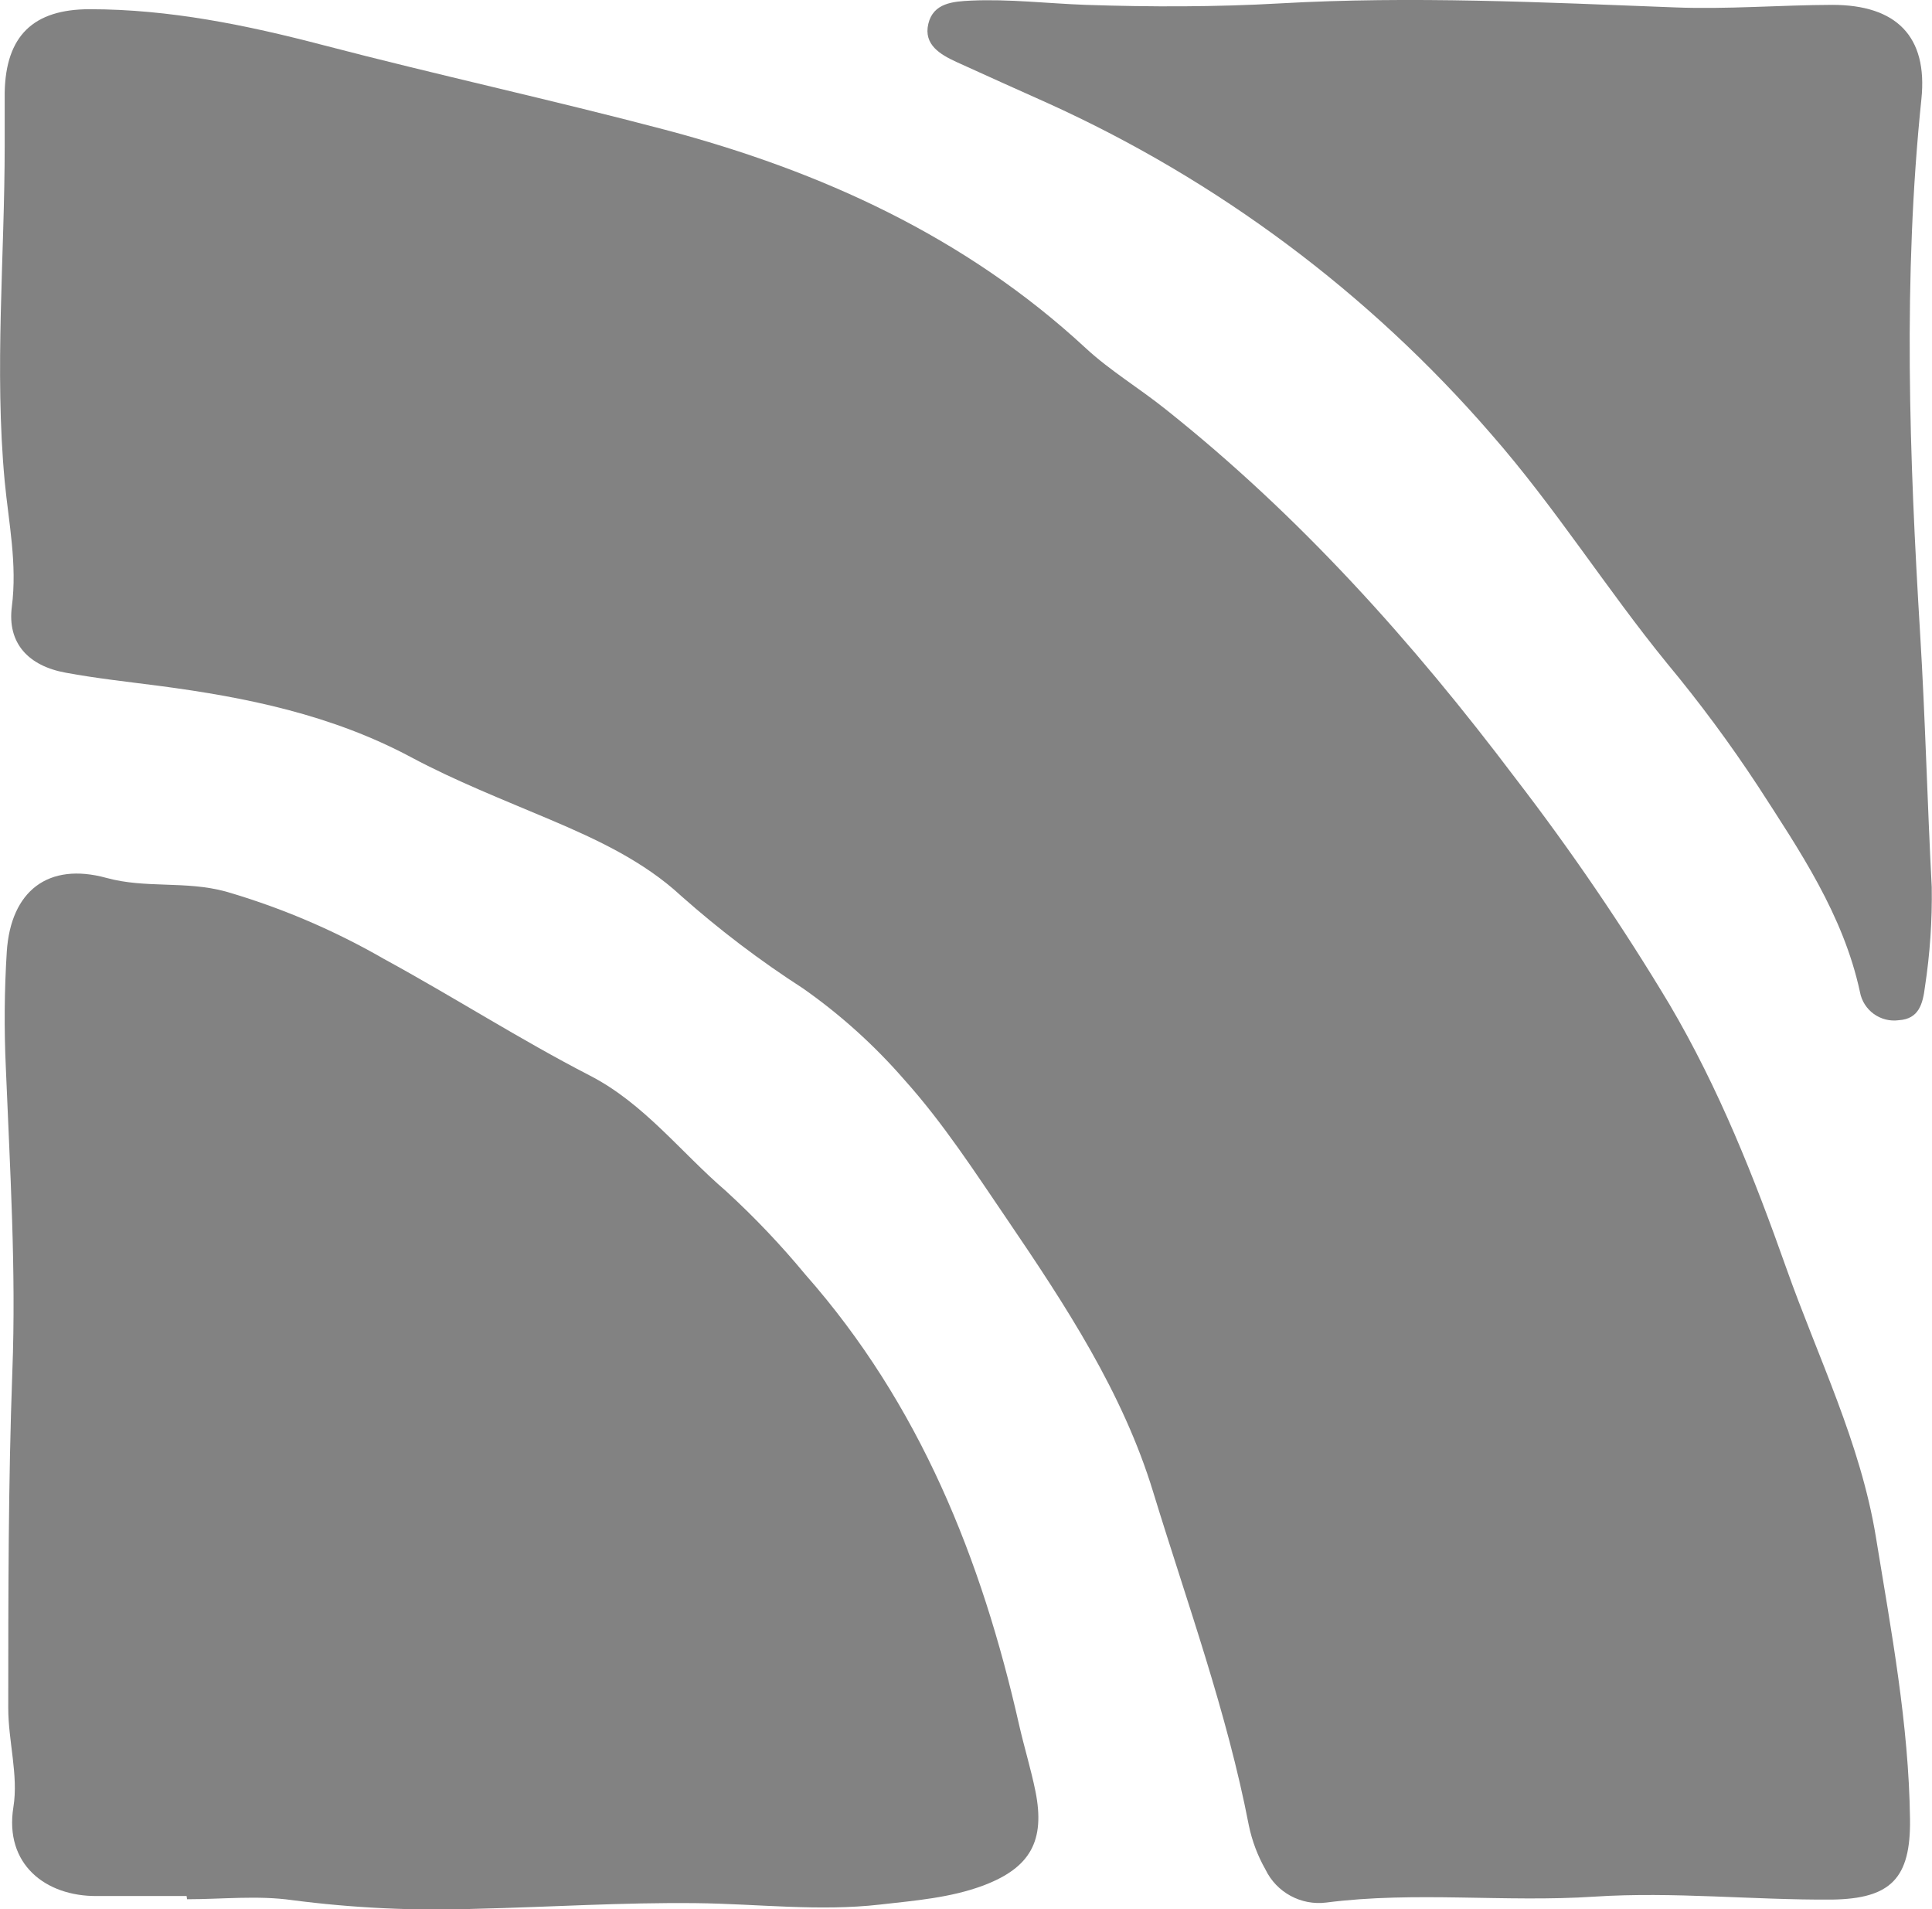
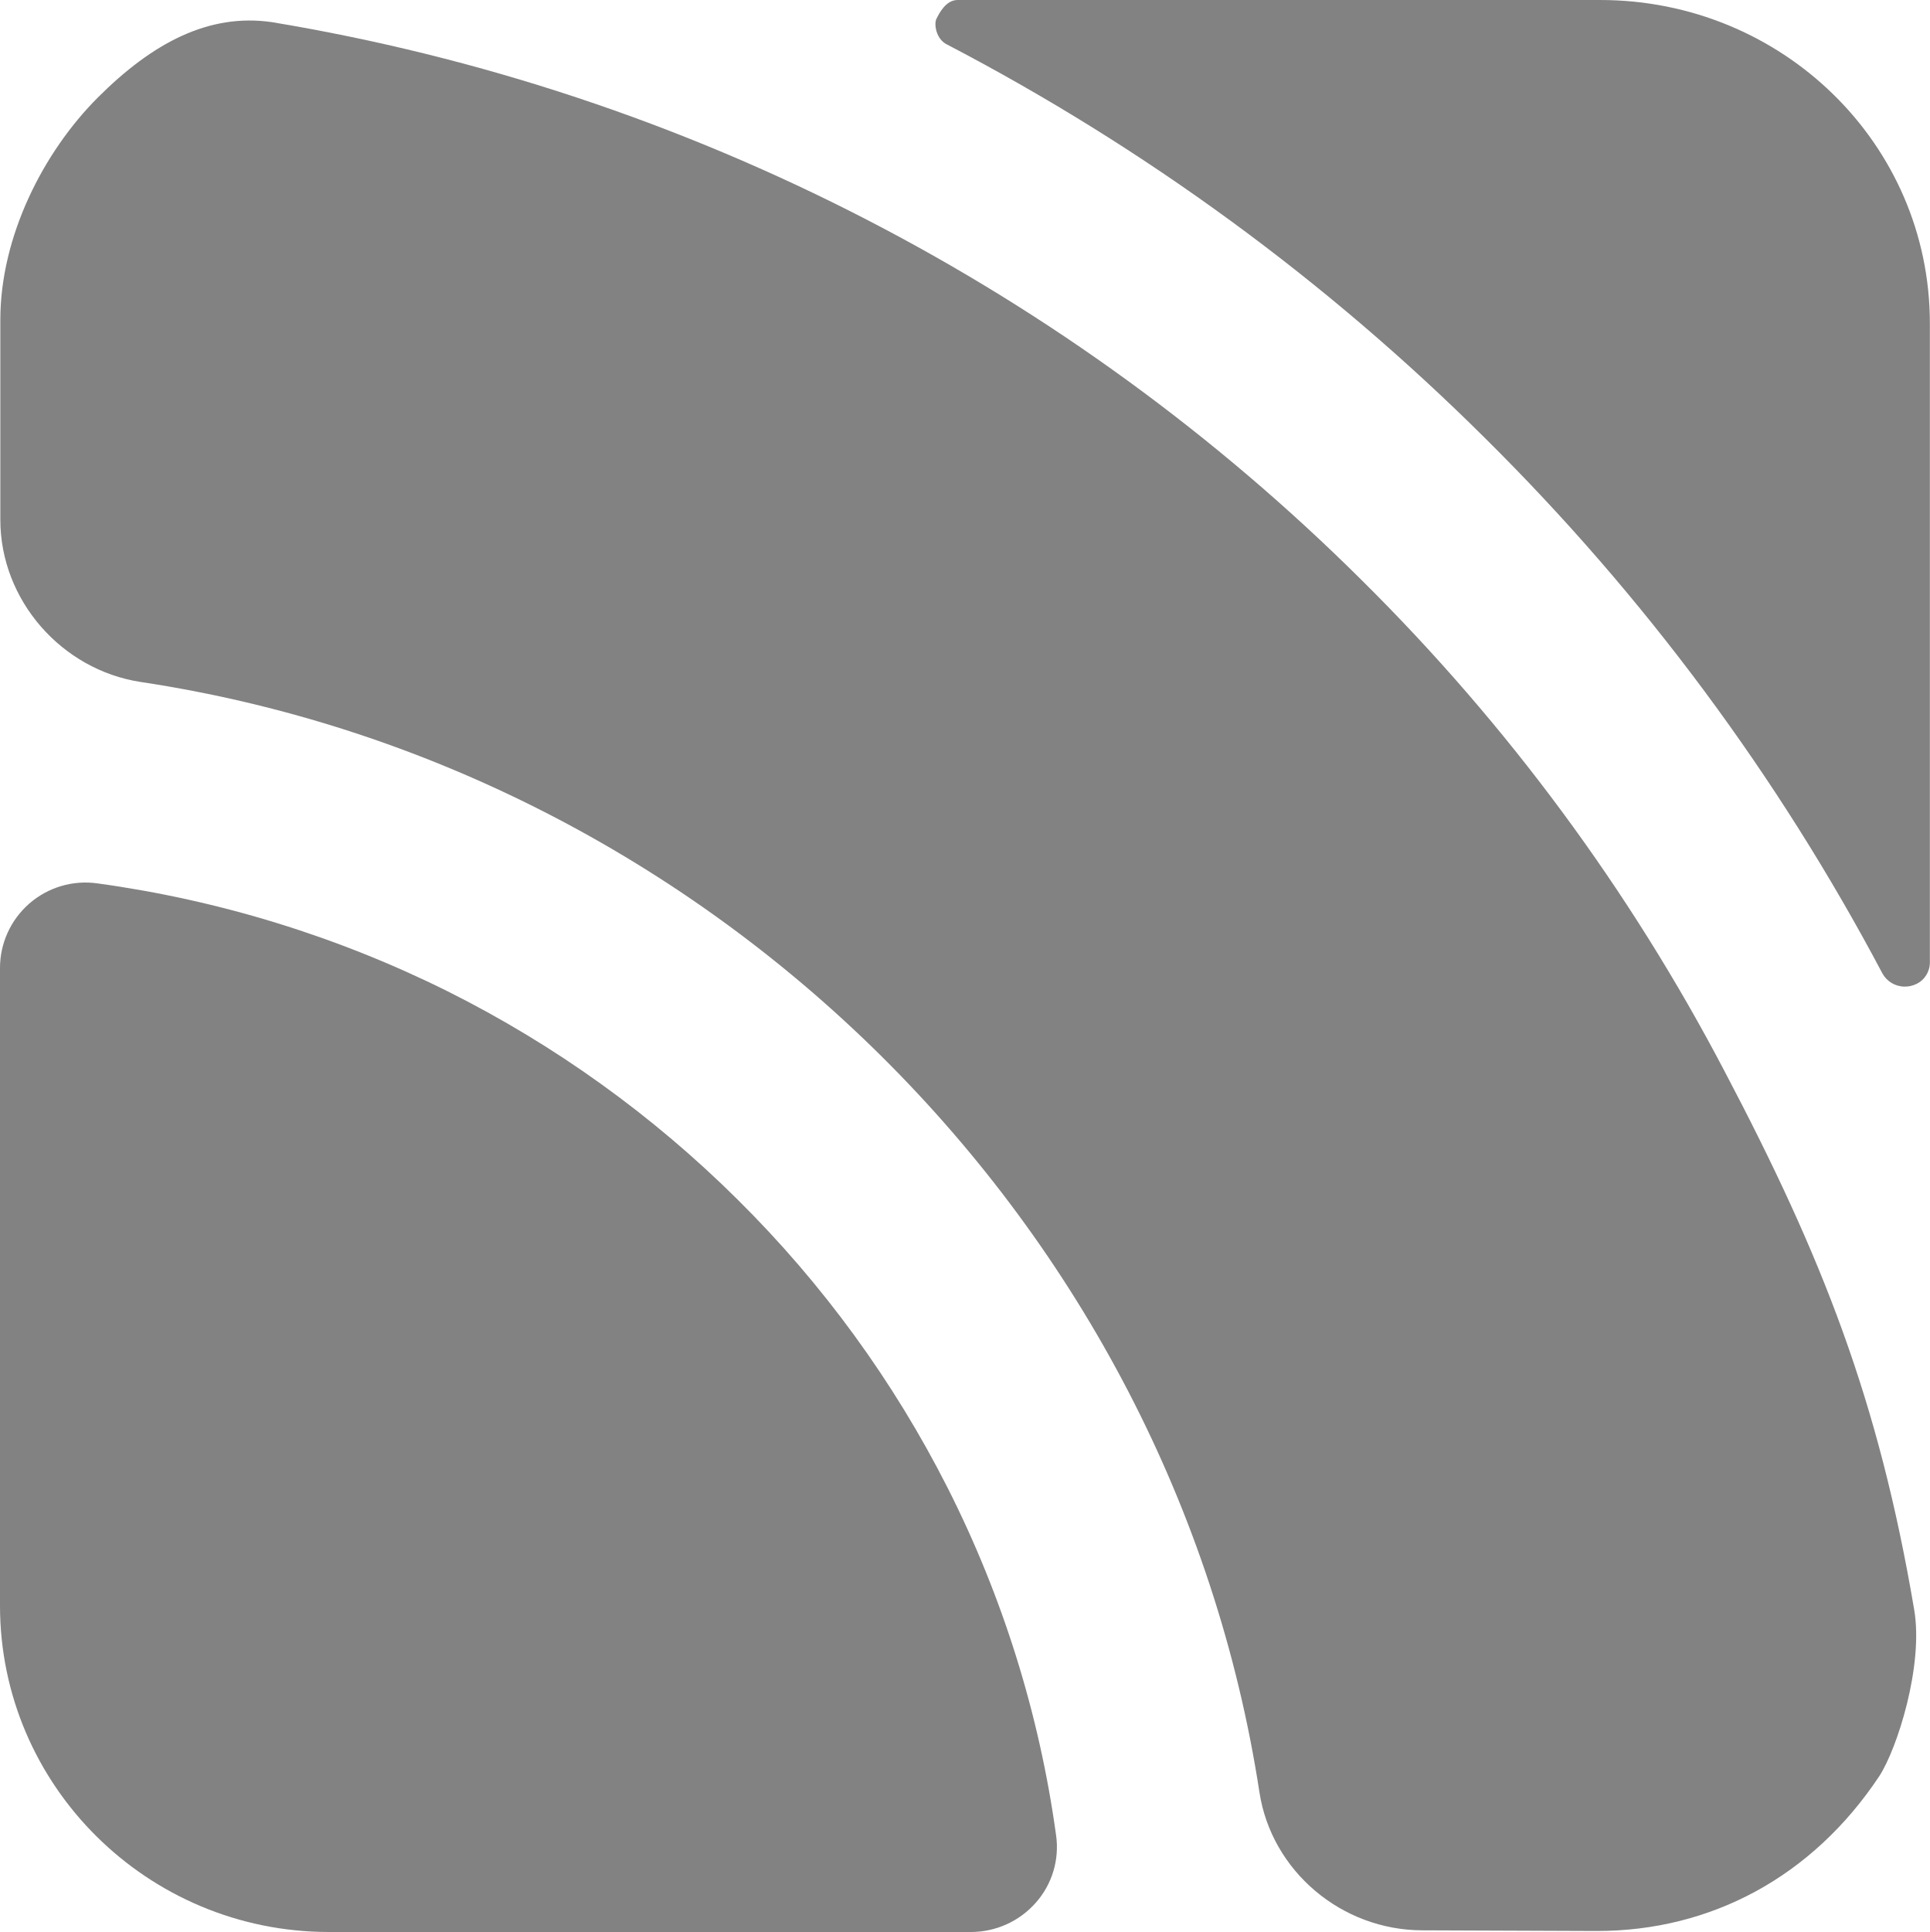
- <svg xmlns="http://www.w3.org/2000/svg" viewBox="0 0 222.29 219.61">
+ <svg xmlns="http://www.w3.org/2000/svg" viewBox="0 0 576 576.5">
  <defs>
    <style>.cls-1{fill:#828282;}</style>
  </defs>
  <g id="Layer_2" data-name="Layer 2">
-     <g id="Final_Group" data-name="Final Group">
-       <path class="cls-1" d="M183.46,218.2c-10.28.68-20.59-.64-30.86.68a6.82,6.82,0,0,1-7-3.8,17.43,17.43,0,0,1-1.91-5.06c-2.53-13.1-7.11-25.63-11-38.34-3.49-11.47-10.11-21.53-16.81-31.39-3.74-5.49-7.35-11.08-11.84-16.08a64.48,64.48,0,0,0-11.65-10.5,115.18,115.18,0,0,1-14-10.62c-4.31-4-9.68-6.5-15.1-8.8s-10.86-4.43-16-7.18c-9.1-4.86-18.9-6.88-28.95-8.2-3.61-.47-7.22-.86-10.79-1.52C3.27,76.61.83,74,1.36,69.82,2,64.88,1,60.17.54,55.37c-1.2-12.9,0-25.8,0-38.7,0-2,0-4,0-6.05.13-6.5,3.29-9.56,9.78-9.56,9.17,0,18.07,1.83,26.86,4.13,13.08,3.42,26.29,6.29,39.35,9.74,17.93,4.75,34.56,12.31,48.4,25.13,2.8,2.59,6.14,4.59,9.15,7,15.44,12.26,28.46,26.8,40.3,42.5a272.64,272.64,0,0,1,17.71,26c5.69,9.66,9.75,19.91,13.45,30.37,3.63,10.24,8.53,20.07,10.3,30.93s3.78,21.48,3.92,32.42c.09,6.79-2.18,9.17-9,9.26C201.64,218.6,192.56,217.61,183.46,218.2Z" />
-       <path class="cls-1" d="M21.47,218.13c-3.43,0-6.86,0-10.29,0-5.95.06-10.69-3.67-9.64-10.22.6-3.68-.6-7.61-.59-11.43,0-12.89,0-25.8.47-38.68.45-11.72-.28-23.37-.75-35a123.11,123.11,0,0,1,.11-13.31c.46-7,4.77-10.33,11.47-8.49,4.52,1.24,9.09.31,13.7,1.56a82.71,82.71,0,0,1,18.24,7.77c8,4.36,15.61,9.25,23.68,13.41,6.22,3.2,10.45,8.81,15.63,13.26a95.94,95.94,0,0,1,9.16,9.63c13.16,14.92,20.28,32.71,24.6,51.83.58,2.55,1.36,5.07,1.88,7.64,1.13,5.68-.58,8.77-6,10.82-3.81,1.42-7.83,1.73-11.86,2.19-7.07.81-14.09-.08-21.13-.16-8.49-.1-17,.46-25.42.65a128.7,128.7,0,0,1-21.13-1c-4-.56-8-.1-12.08-.1Z" />
-       <path class="cls-1" d="M222.26,102.05a68.83,68.83,0,0,1-.78,11.47c-.25,2-.71,3.7-3,3.85a4,4,0,0,1-4.48-3.25c-1.92-8.89-6.94-16.26-11.74-23.69a157.47,157.47,0,0,0-10.44-14.1c-7-8.58-12.9-18-20.26-26.4a148.55,148.55,0,0,0-51-38.06c-3.49-1.57-7-3.13-10.47-4.72-1.9-.87-3.85-2-3.28-4.41s2.86-2.57,4.9-2.67c4.41-.2,8.82.33,13.22.49,7.47.25,14.93.25,22.35-.17,15.16-.86,30.27-.12,45.4.46,6,.24,12.09-.27,18.14-.29,7.36,0,11,3.62,10.25,10.84C218.94,32,219.68,52.47,220.93,73,221.52,82.69,221.75,92.38,222.26,102.05Z" />
+     <g id="Layer_1-2" data-name="Layer 1">
+       <path class="cls-1" d="M576,96.5V287.2a7.1,7.1,0,0,1-4,6.4,7.8,7.8,0,0,1-3.6.8,7.6,7.6,0,0,1-6.6-4A657.7,657.7,0,0,0,443.3,130.8,661.9,661.9,0,0,0,282.5,13.2c-3.1-1.6-3.8-6-3-7.6S282.3,0,285.8,0H477.6C531.8,0,576,42.8,576,96.5Z" />
+       <path class="cls-1" d="M309.2,567.7a25.8,25.8,0,0,1-19.4,8.8H98.2C44,576.5,0,532.8,0,479.1V288.9a25.5,25.5,0,0,1,29.1-25.3,337.5,337.5,0,0,1,104.5,32.2A336.1,336.1,0,0,1,220.2,358a332.4,332.4,0,0,1,62.6,85.9,328.8,328.8,0,0,1,32.4,103.7A25,25,0,0,1,309.2,567.7Z" />
+       <path class="cls-1" d="M560.9,530c-20,30.1-50.3,46.2-84.3,46.2l-52-.2c-24.2,0-45.1-17.7-48.7-41.2C349.9,365.4,212.6,229.2,42,203.5,18.4,199.9.1,179.1.1,155.1V95.4c0-24.8,12.8-50,29.1-66.3S62.3,3.9,81.1,6.6A601.2,601.2,0,0,1,258.6,65.5,599.2,599.2,0,0,1,406.4,173.1,594,594,0,0,1,514.8,319.8c29.1,55.3,45.9,97.9,56.5,160.4C574.2,497,566.2,521.9,560.9,530Z" />
    </g>
  </g>
</svg>
